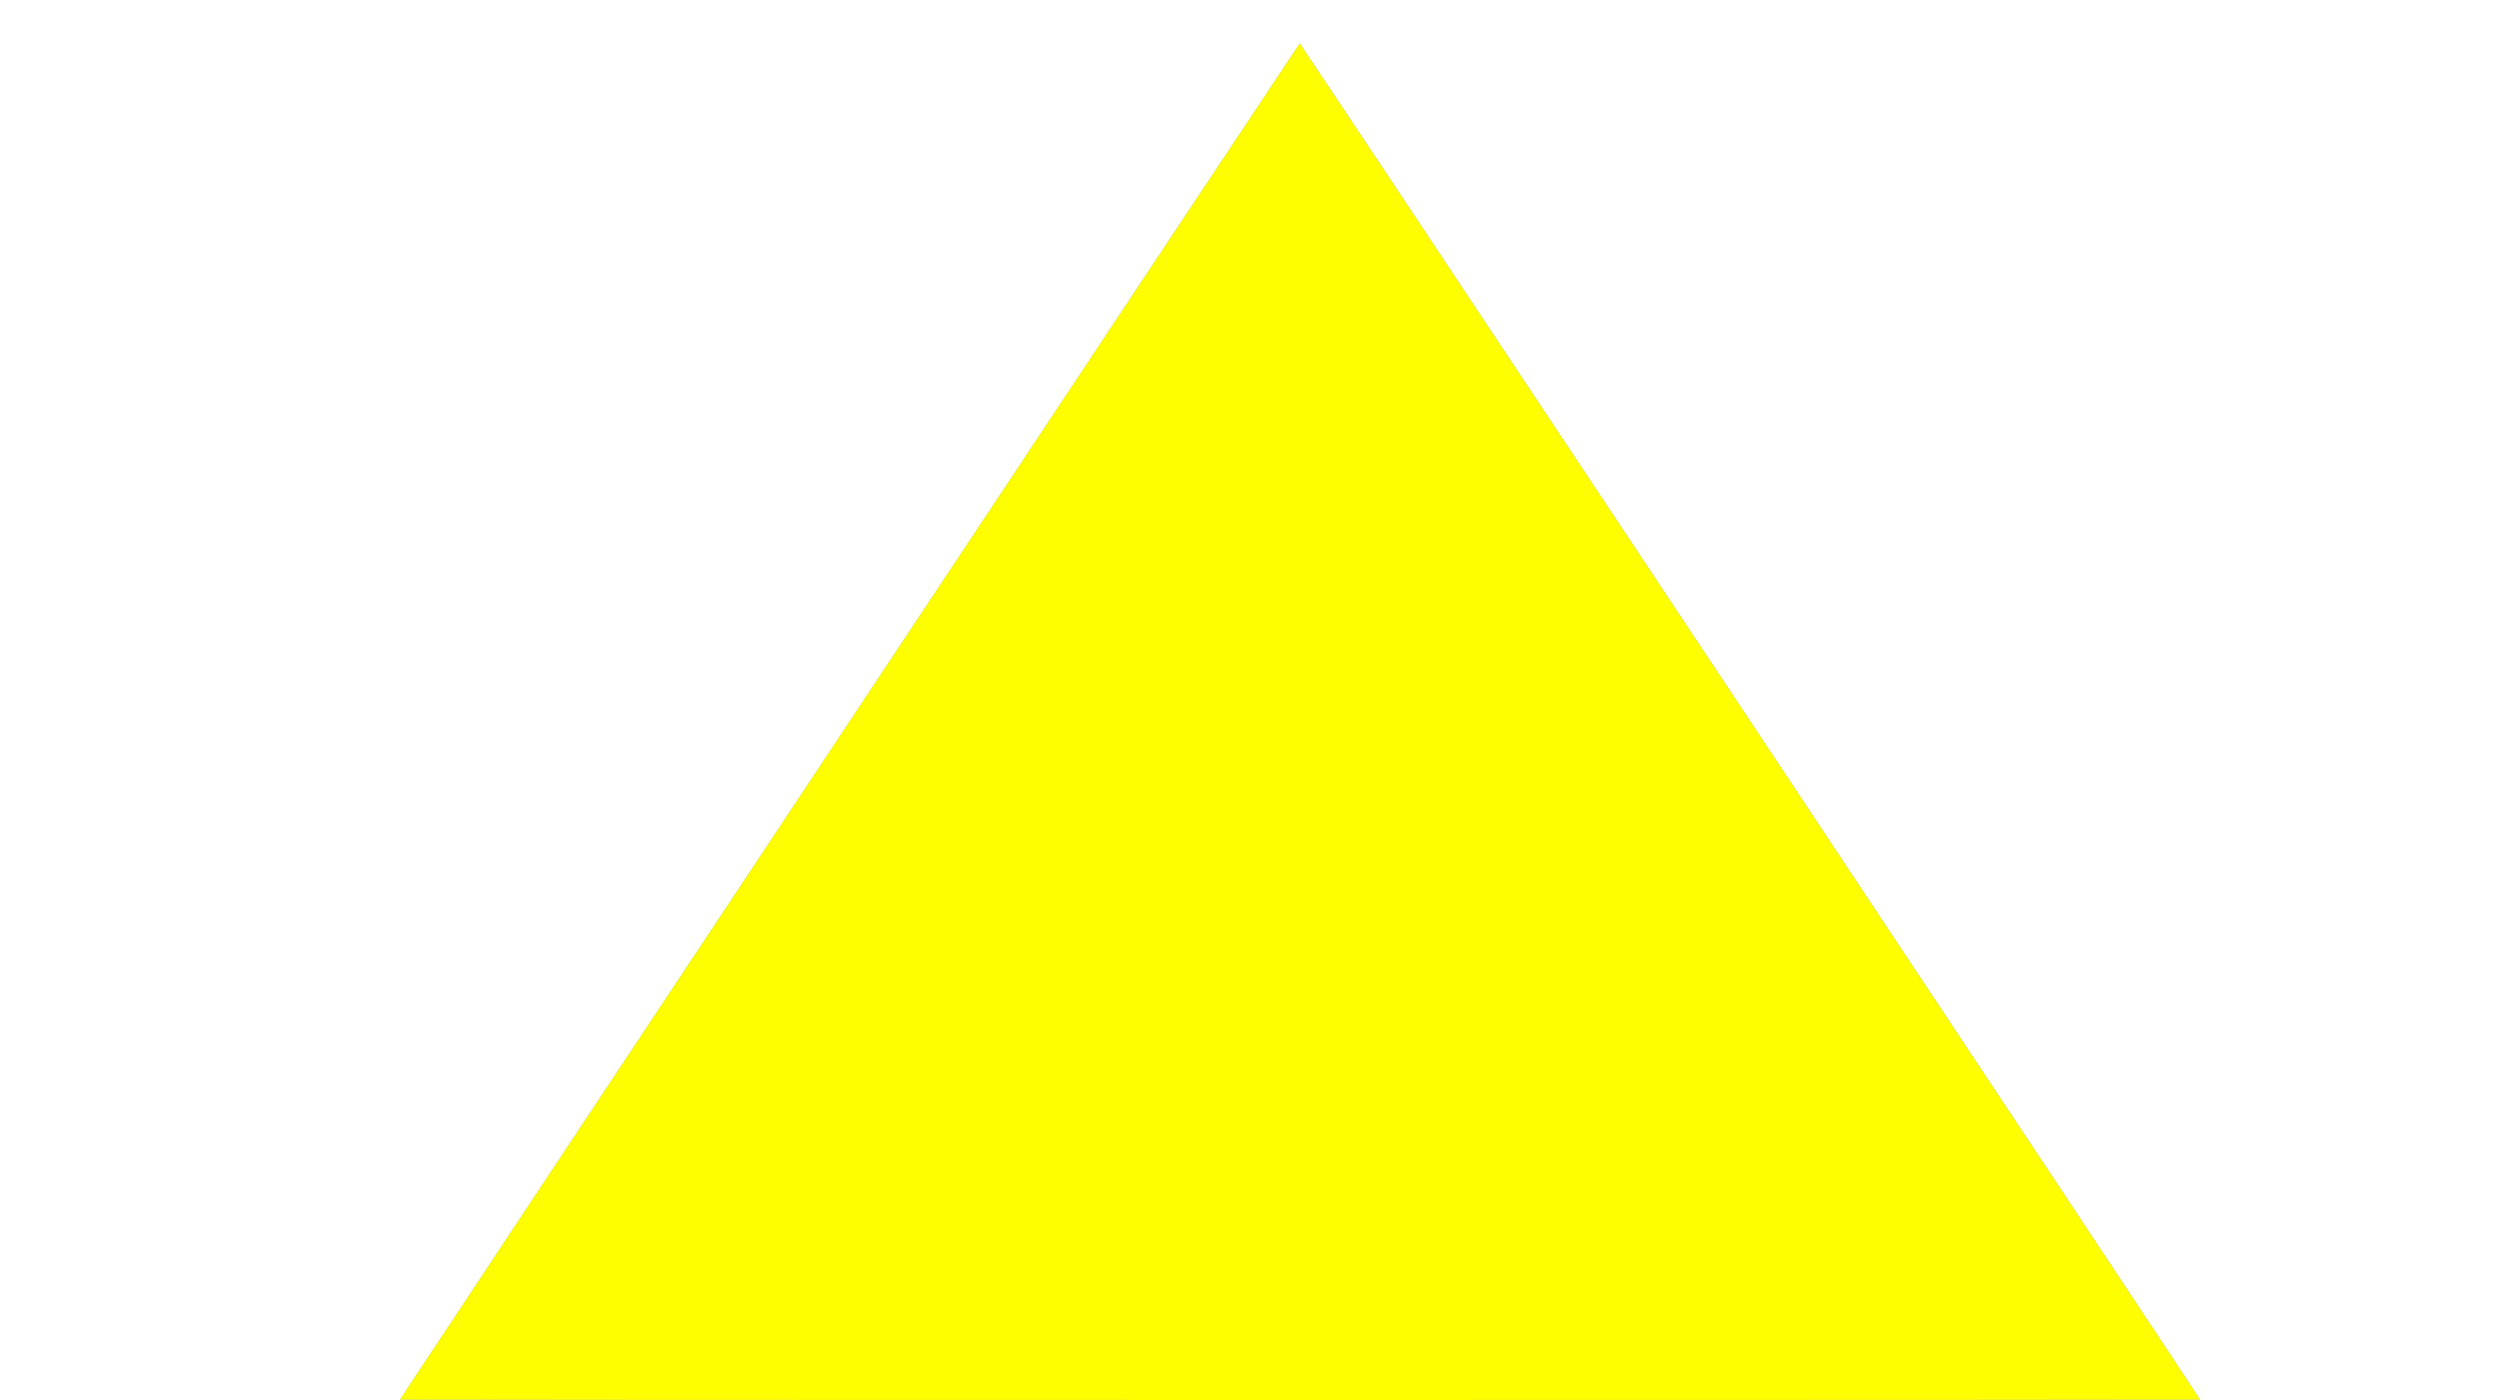
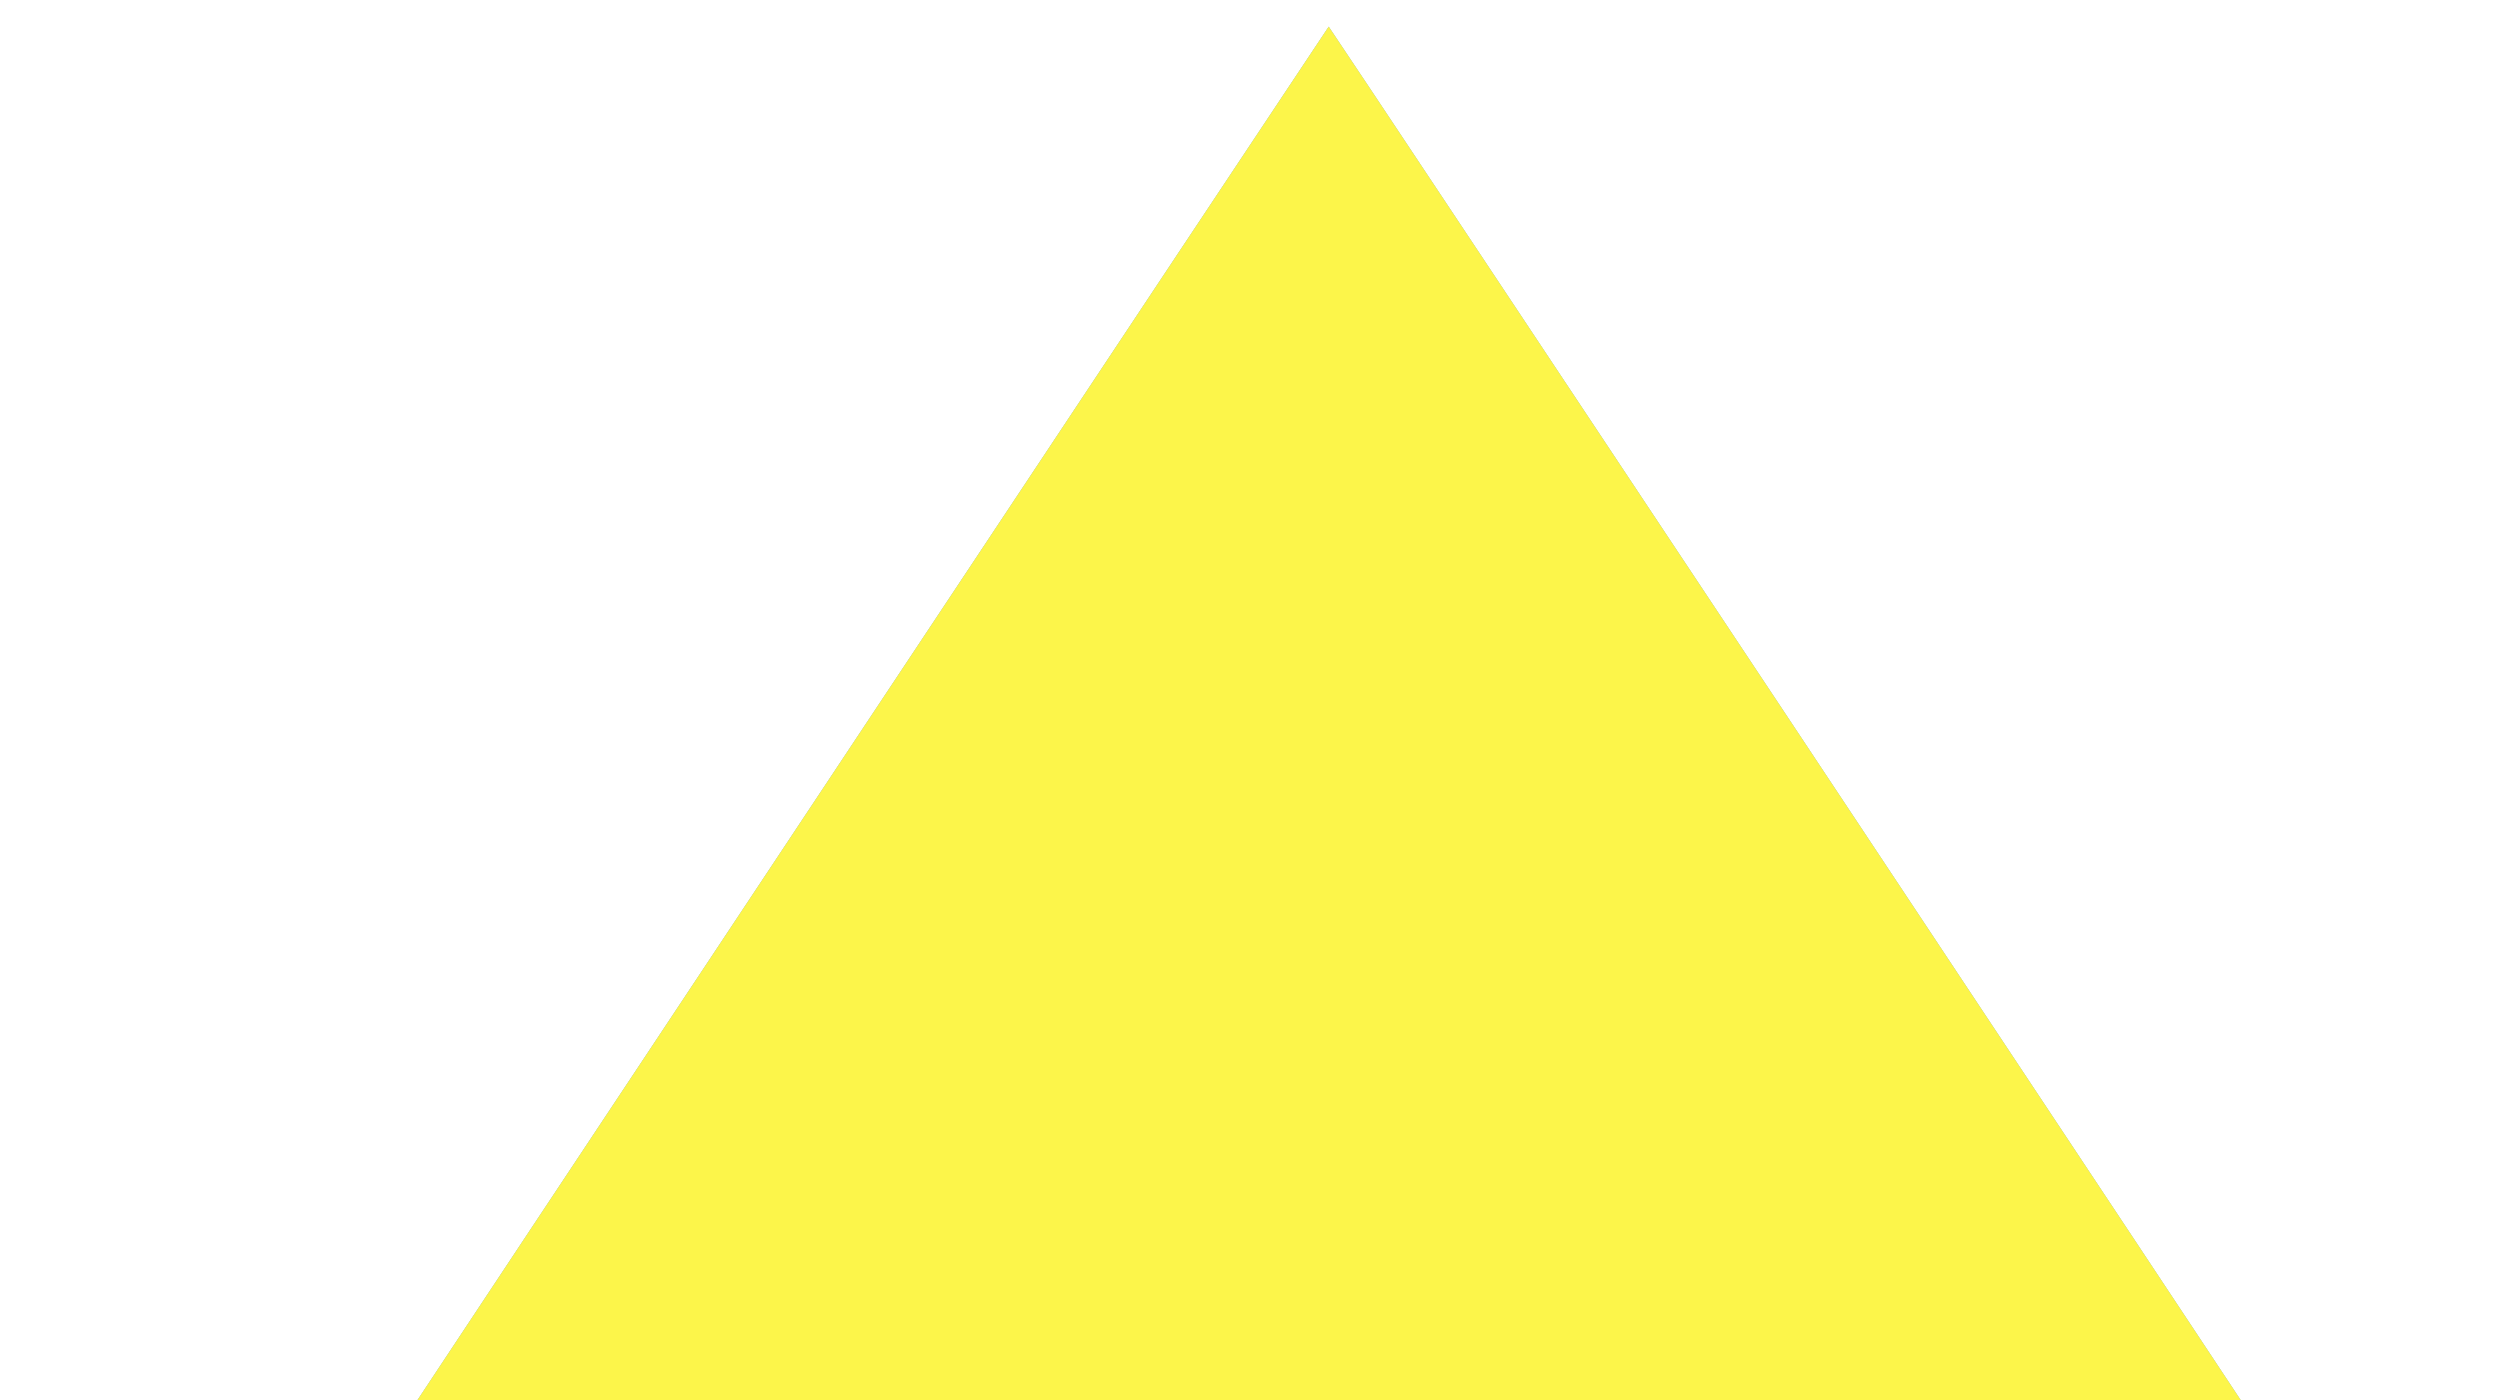
- <svg xmlns="http://www.w3.org/2000/svg" version="1.1" id="svg2" x="0px" y="0px" width="25px" height="14px" viewBox="0 0 25 14" enable-background="new 0 0 25 14" xml:space="preserve">
-   <g id="layer1" transform="matrix(0.0178477,0,0,0.0178477,0.8933742,-2.462351)">
-     <g id="g3240" transform="matrix(0.5333333,0,0,0.5333333,356.8542,348.4592)">
-       <path id="path3262" fill="#93FBFE" d="M-342.7,1075.7c0-0.7,944.5-1424.3,945.2-1424.7c0.6-0.3,945.8,1423.5,945.8,1424.7    c0,0.2-425.5,0.4-945.5,0.4S-342.7,1075.9-342.7,1075.7L-342.7,1075.7z" />
-       <path id="path3260" fill="#F0E9B2" d="M-342.7,1075.7c0-0.7,944.5-1424.3,945.2-1424.7c0.6-0.3,945.8,1423.5,945.8,1424.7    c0,0.2-425.5,0.4-945.5,0.4S-342.7,1075.9-342.7,1075.7L-342.7,1075.7z" />
-       <path id="path3258" fill="#B0BACD" d="M-342.7,1075.7c0-0.7,944.5-1424.3,945.2-1424.7c0.6-0.3,945.8,1423.5,945.8,1424.7    c0,0.2-425.5,0.4-945.5,0.4S-342.7,1075.9-342.7,1075.7L-342.7,1075.7z" />
-       <path id="path3256" fill="#FEFE00" d="M-342.7,1075.7c0-0.7,944.5-1424.3,945.2-1424.7c0.6-0.3,945.8,1423.5,945.8,1424.7    c0,0.2-425.5,0.4-945.5,0.4S-342.7,1075.9-342.7,1075.7L-342.7,1075.7z" />
-       <path id="path3254" fill="#188BFE" d="M-153,979.7L-153,979.7 M1357.8,978.4l1.8,2.7" />
-       <path id="path3252" fill="#9EED15" d="M-153,979.7L-153,979.7 M1357.8,978.4l1.8,2.7" />
-       <path id="path3250" fill="#CB625E" d="M-153,979.7L-153,979.7 M1357.8,978.4l1.8,2.7" />
-       <path id="path3248" fill="#862DA1" d="M-153,979.7L-153,979.7 M1357.8,978.4l1.8,2.7" />
-       <path id="path3246" fill="#202CDA" d="M-153,979.7L-153,979.7 M1357.8,978.4l1.8,2.7" />
-       <path id="path3244" fill="#ED0D1A" d="M-153,979.7L-153,979.7 M1357.8,978.4l1.8,2.7" />
-       <path id="path3242" fill="#0CA13C" d="M-153,979.7L-153,979.7 M1357.8,978.4l1.8,2.7" />
-     </g>
+ <svg xmlns="http://www.w3.org/2000/svg" viewBox="0 0 25 14" enable-background="new 0 0 25 14">
+   <g>
+     <path fill="#93FBFE" d="M3.835 14.514c0-.007 9.445-14.243 9.452-14.247.006-.003 9.458 14.235 9.458 14.247 0 .002-4.255.004-9.455.004s-9.455-.002-9.455-.004z" />
+     <path fill="#F0E9B2" d="M3.835 14.514c0-.007 9.445-14.243 9.452-14.247.006-.003 9.458 14.235 9.458 14.247 0 .002-4.255.004-9.455.004s-9.455-.002-9.455-.004z" />
+     <path fill="#B0BACD" d="M3.835 14.514c0-.007 9.445-14.243 9.452-14.247.006-.003 9.458 14.235 9.458 14.247 0 .002-4.255.004-9.455.004s-9.455-.002-9.455-.004z" />
+     <path fill="#FCF54A" d="M3.835 14.514c0-.007 9.445-14.243 9.452-14.247.006-.003 9.458 14.235 9.458 14.247 0 .002-4.255.004-9.455.004s-9.455-.002-9.455-.004z" />
+     <path fill="#188BFE" d="M5.732 13.554m15.108-.013l.018.028" />
+     <path fill="#9EED15" d="M5.732 13.554m15.108-.013l.018.028" />
+     <path fill="#CB625E" d="M5.732 13.554m15.108-.013l.018.028" />
+     <path fill="#862DA1" d="M5.732 13.554m15.108-.013l.018.028" />
+     <path fill="#202CDA" d="M5.732 13.554m15.108-.013l.018.028" />
+     <path fill="#ED0D1A" d="M5.732 13.554m15.108-.013l.018.028" />
+     <path fill="#0CA13C" d="M5.732 13.554m15.108-.013l.018.028" />
  </g>
</svg>
